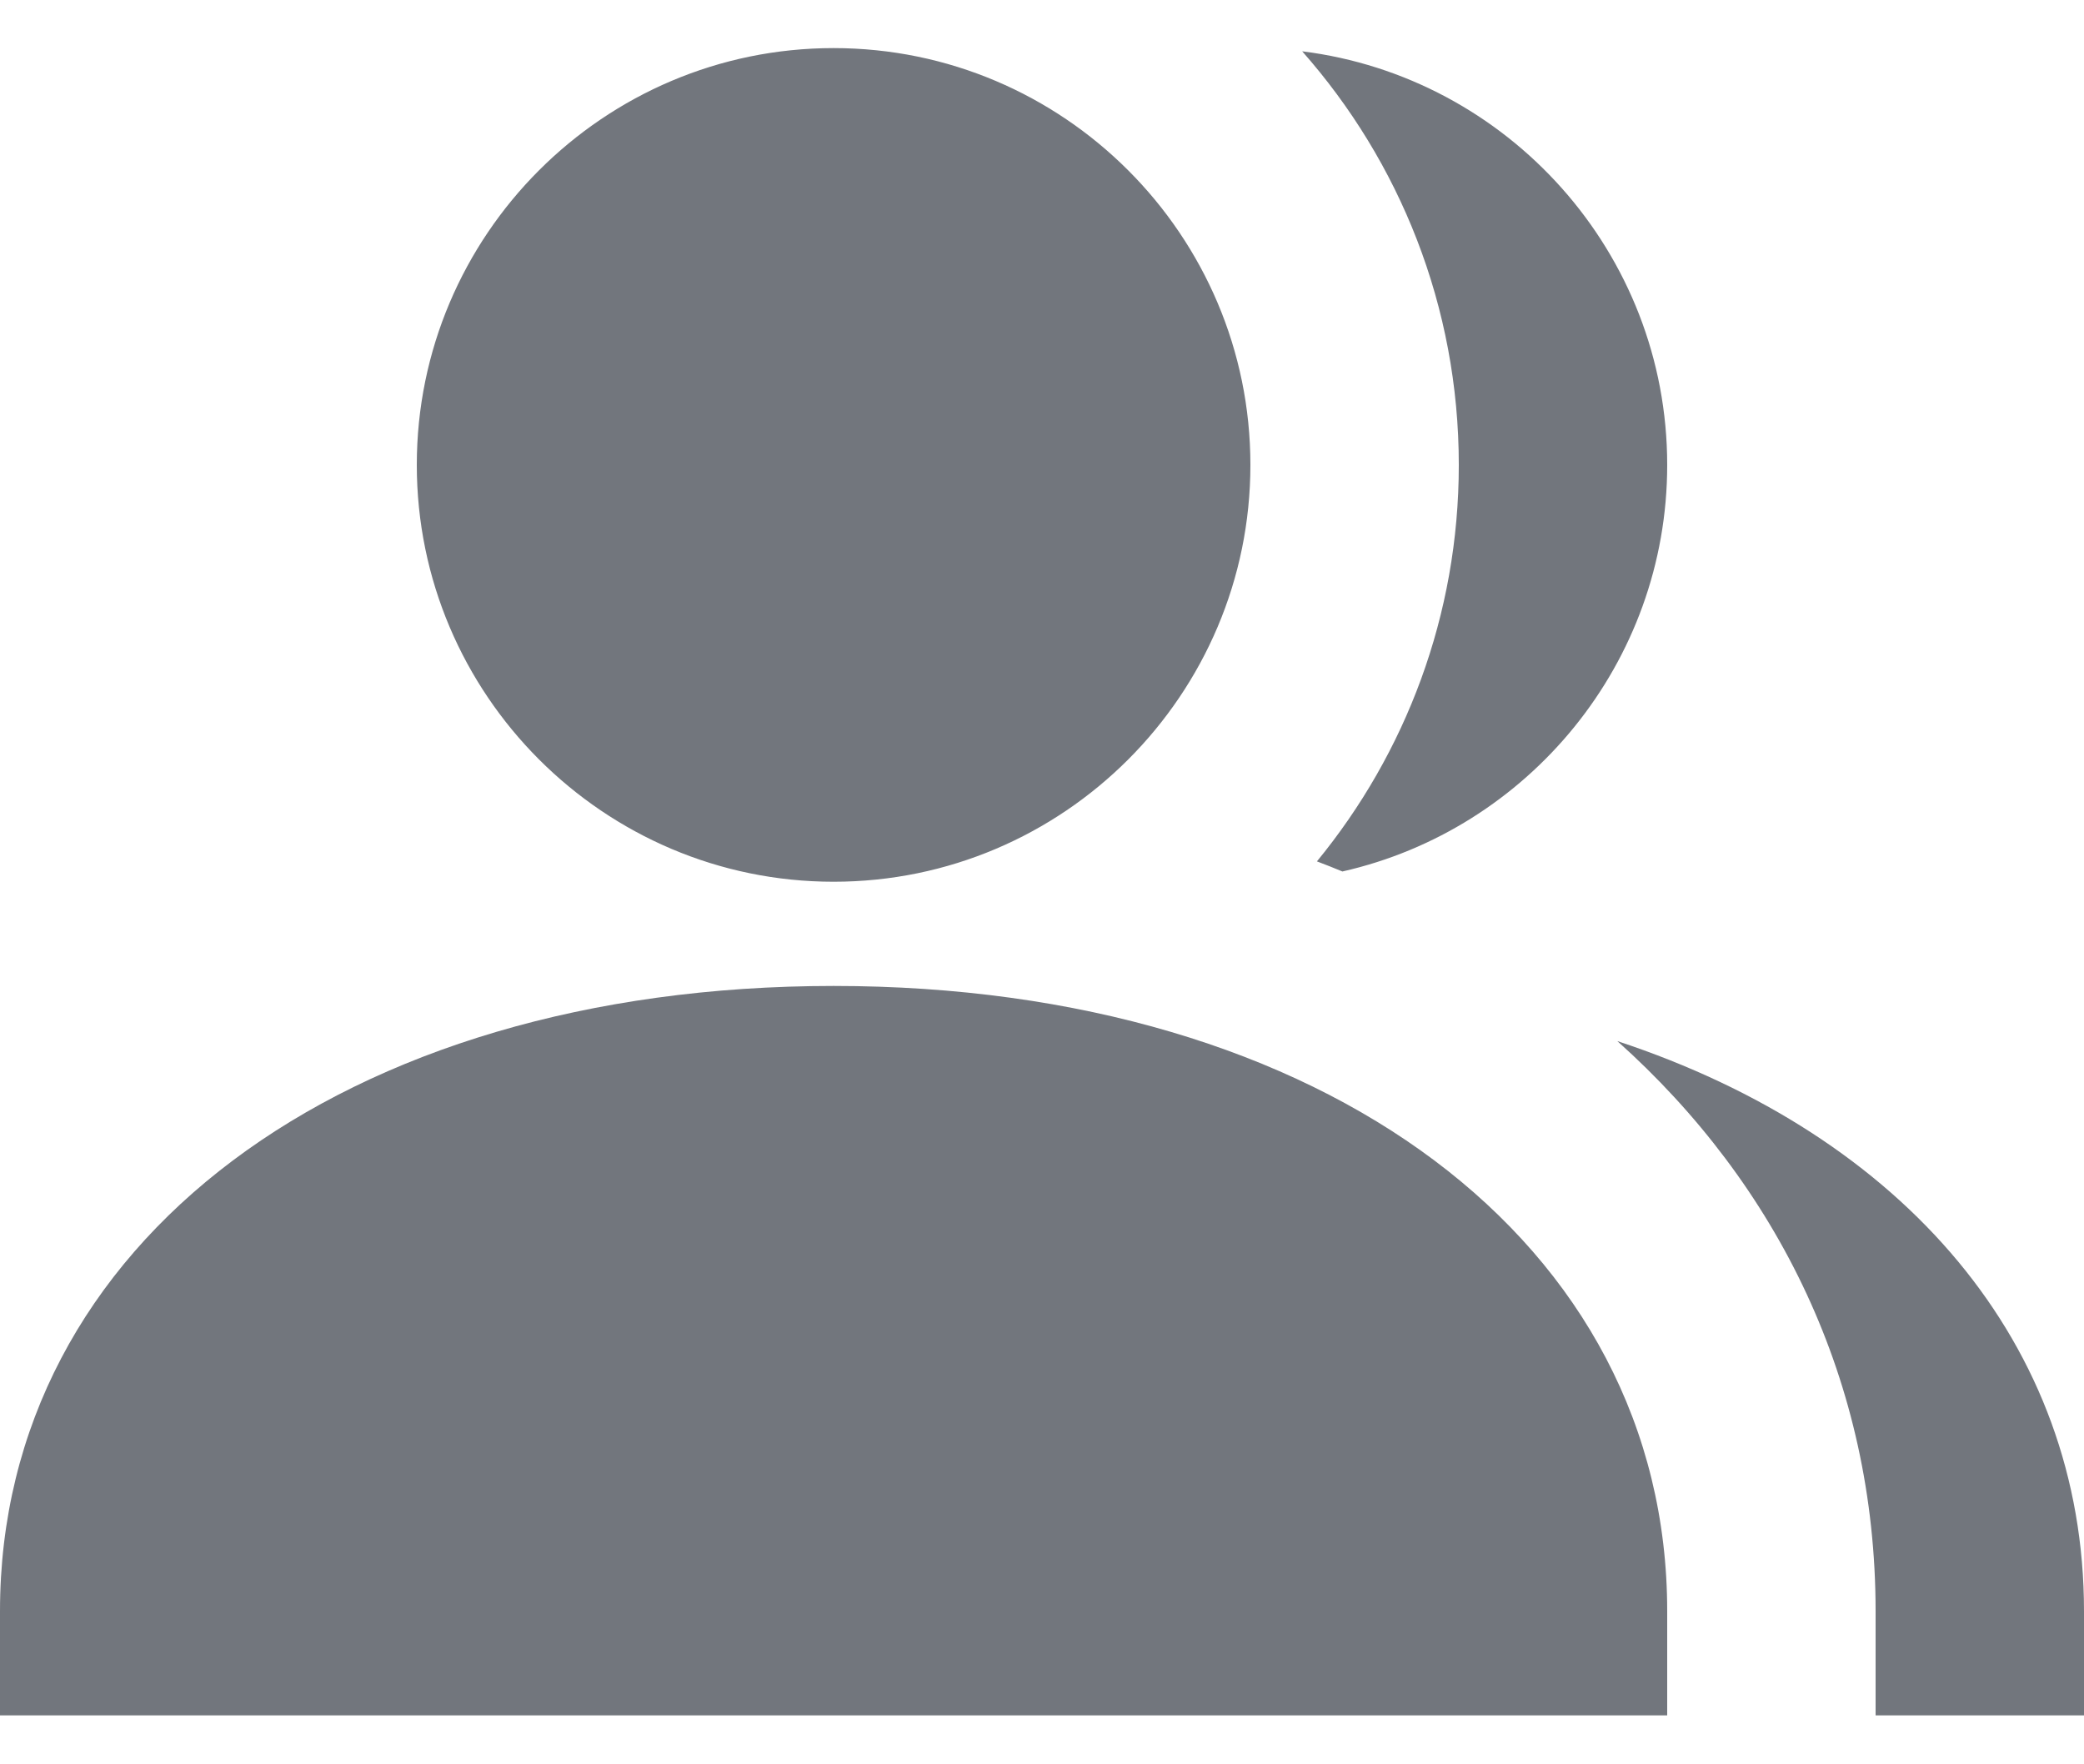
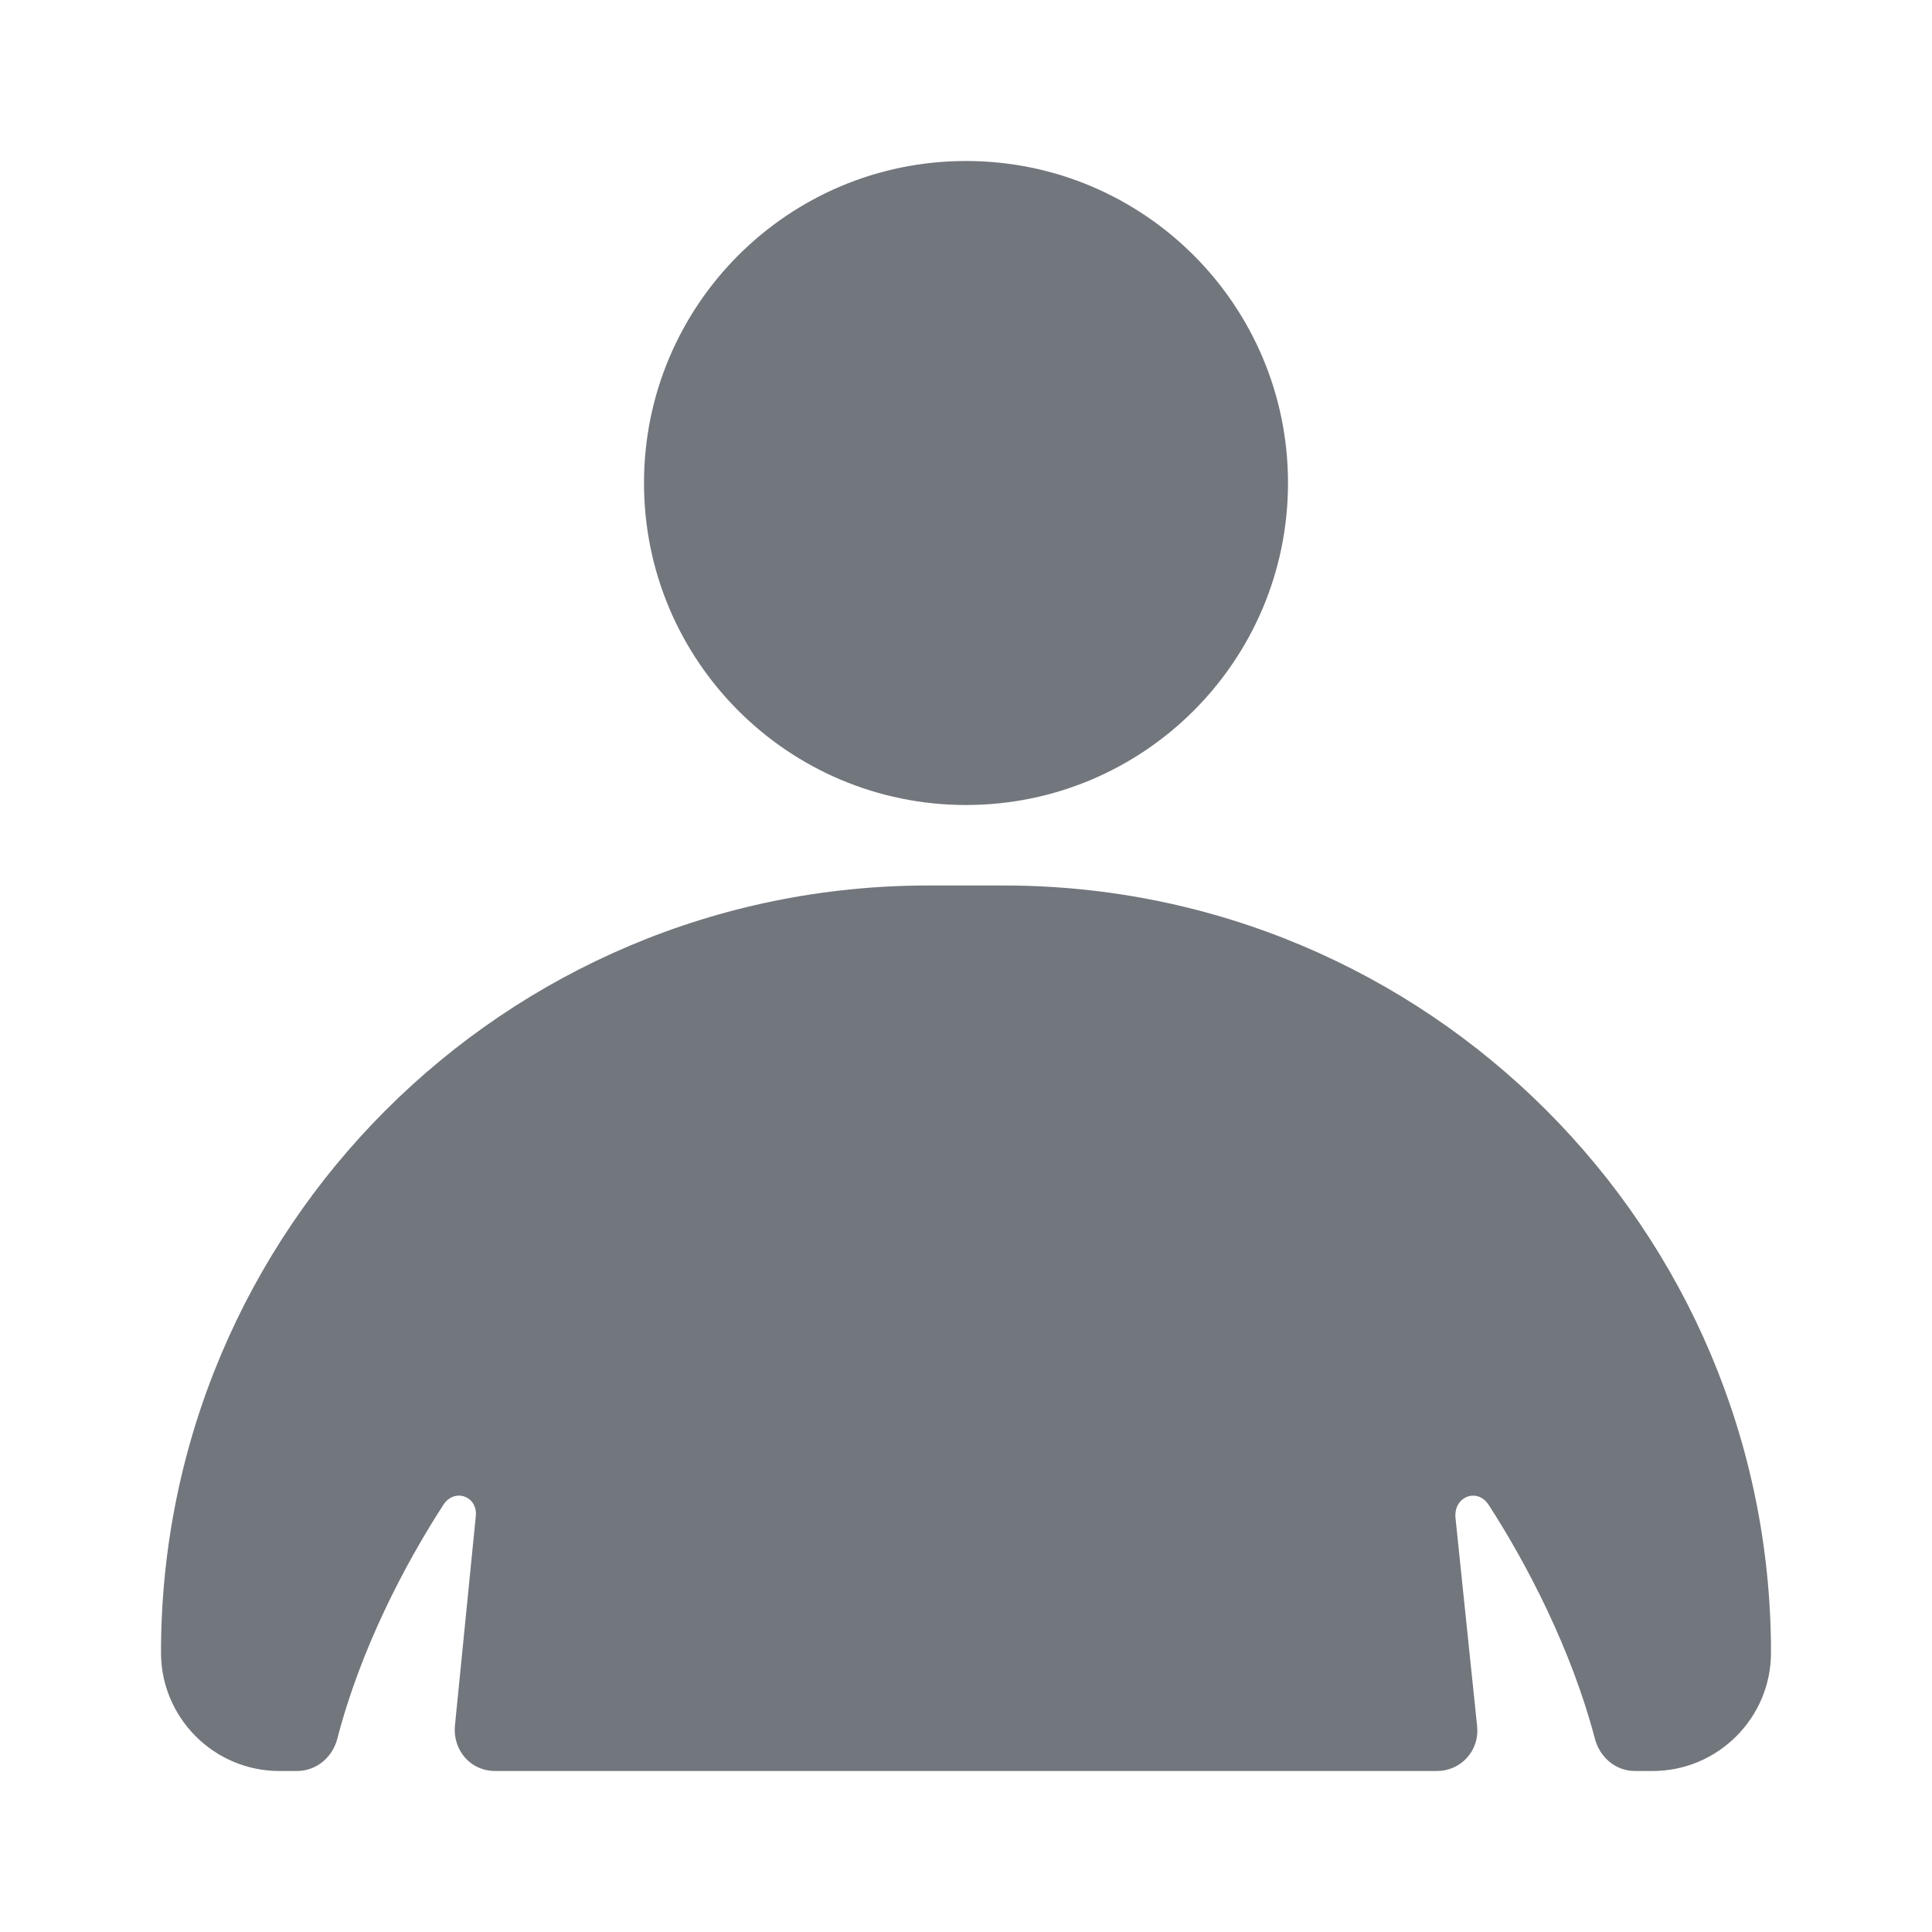
- <svg xmlns="http://www.w3.org/2000/svg" width="13" height="11" viewBox="0 0 13 11" fill="none">
-   <path fill-rule="evenodd" clip-rule="evenodd" d="M7.8 2.9C7.8 4.333 6.634 5.5 5.2 5.5C3.767 5.5 2.6 4.333 2.6 2.9C2.6 1.467 3.766 0.3 5.2 0.3C6.634 0.3 7.8 1.467 7.8 2.9ZM0 10.05C0 7.754 2.139 6.15 5.2 6.15C8.262 6.15 10.4 7.754 10.4 10.05V10.7H0V10.05ZM11.7 10.7H13V10.05C13 8.384 11.875 7.083 10.089 6.494C11.09 7.389 11.7 8.62 11.7 10.05V10.7ZM10.4 2.9C10.4 4.136 9.533 5.174 8.374 5.436C8.321 5.414 8.268 5.393 8.215 5.373C8.768 4.699 9.1 3.838 9.1 2.9C9.1 1.911 8.731 1.008 8.123 0.32C9.405 0.48 10.4 1.576 10.4 2.9Z" fill="#72767D" />
+ <svg xmlns="http://www.w3.org/2000/svg" class="person_a930f1" aria-hidden="true" role="img" width="20" height="20" fill="none" viewBox="0 0 24 24">
+   <path fill="#72767D" d="M12 10a4 4 0 1 0 0-8 4 4 0 0 0 0 8ZM11.53 11A9.53 9.53 0 0 0 2 20.53c0 .81.66 1.47 1.47 1.47h.22c.24 0 .44-.17.5-.4.29-1.12.84-2.17 1.32-2.91.14-.21.43-.1.4.15l-.26 2.61c-.02.3.2.55.5.55h11.7a.5.5 0 0 0 .5-.55l-.27-2.6c-.02-.26.27-.37.41-.16.48.74 1.03 1.8 1.32 2.9.06.24.26.41.5.41h.22c.81 0 1.47-.66 1.47-1.47A9.53 9.53 0 0 0 12.47 11h-.94Z" class="" />
</svg>
